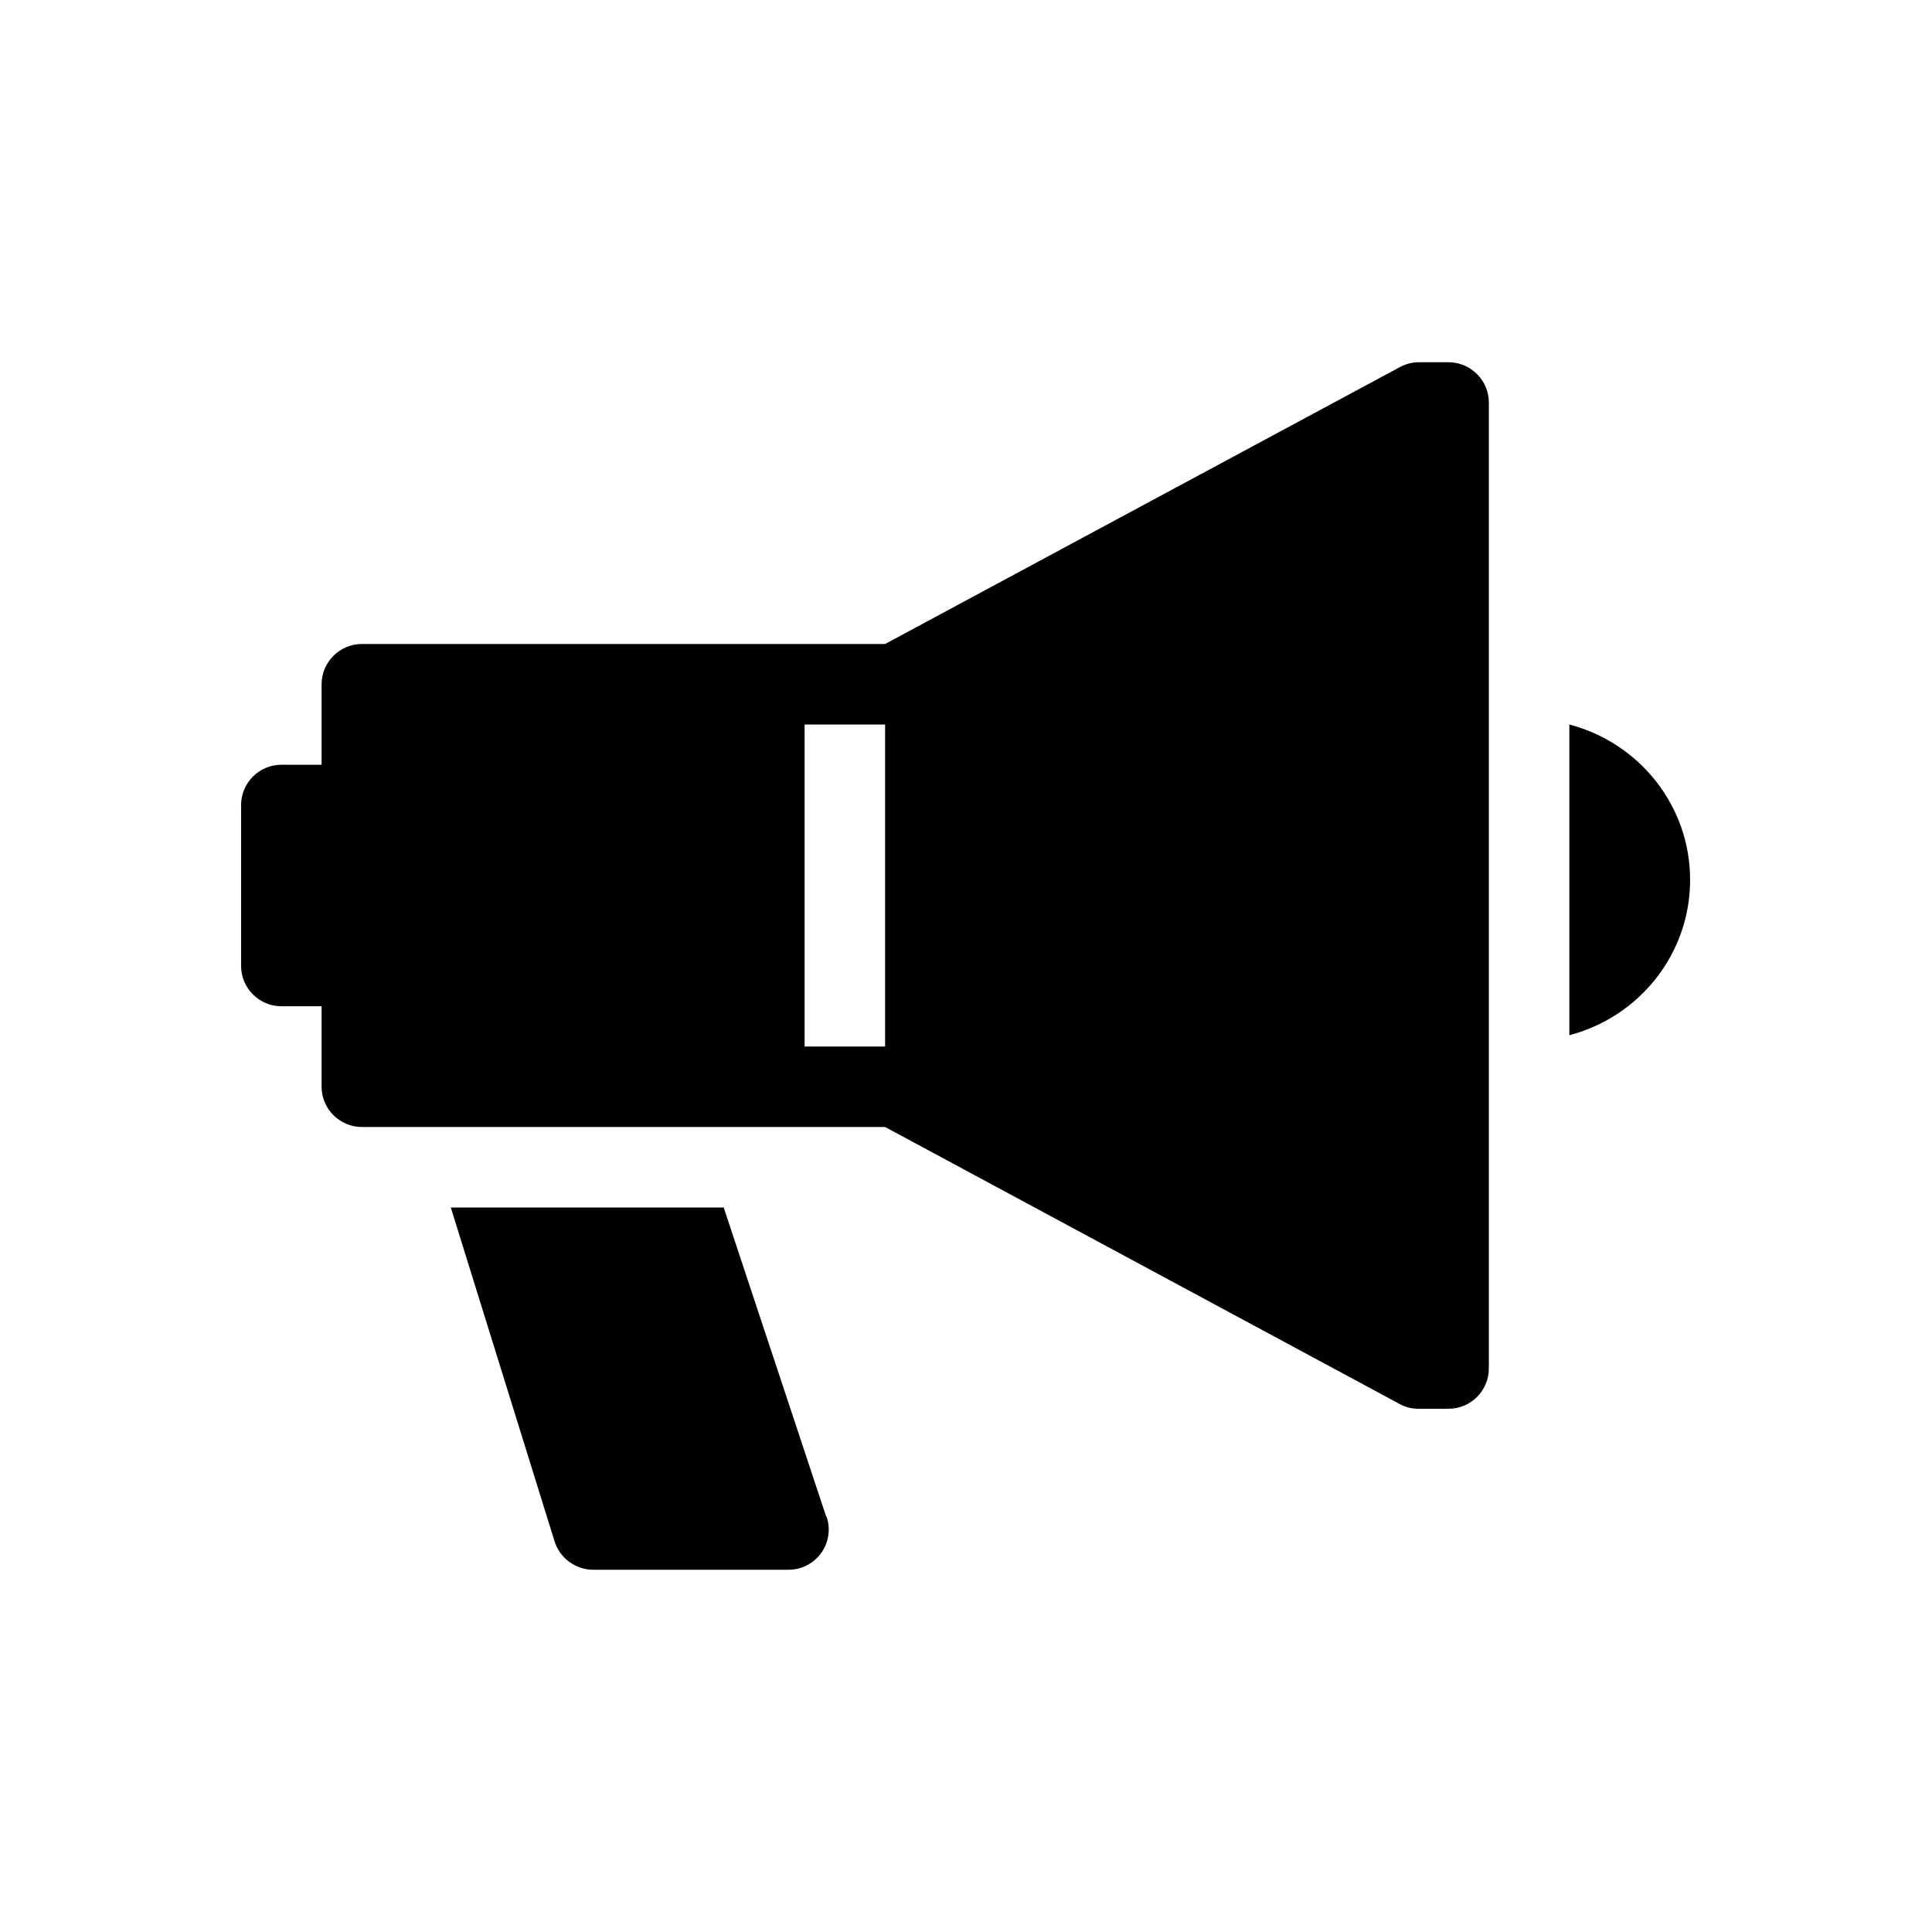
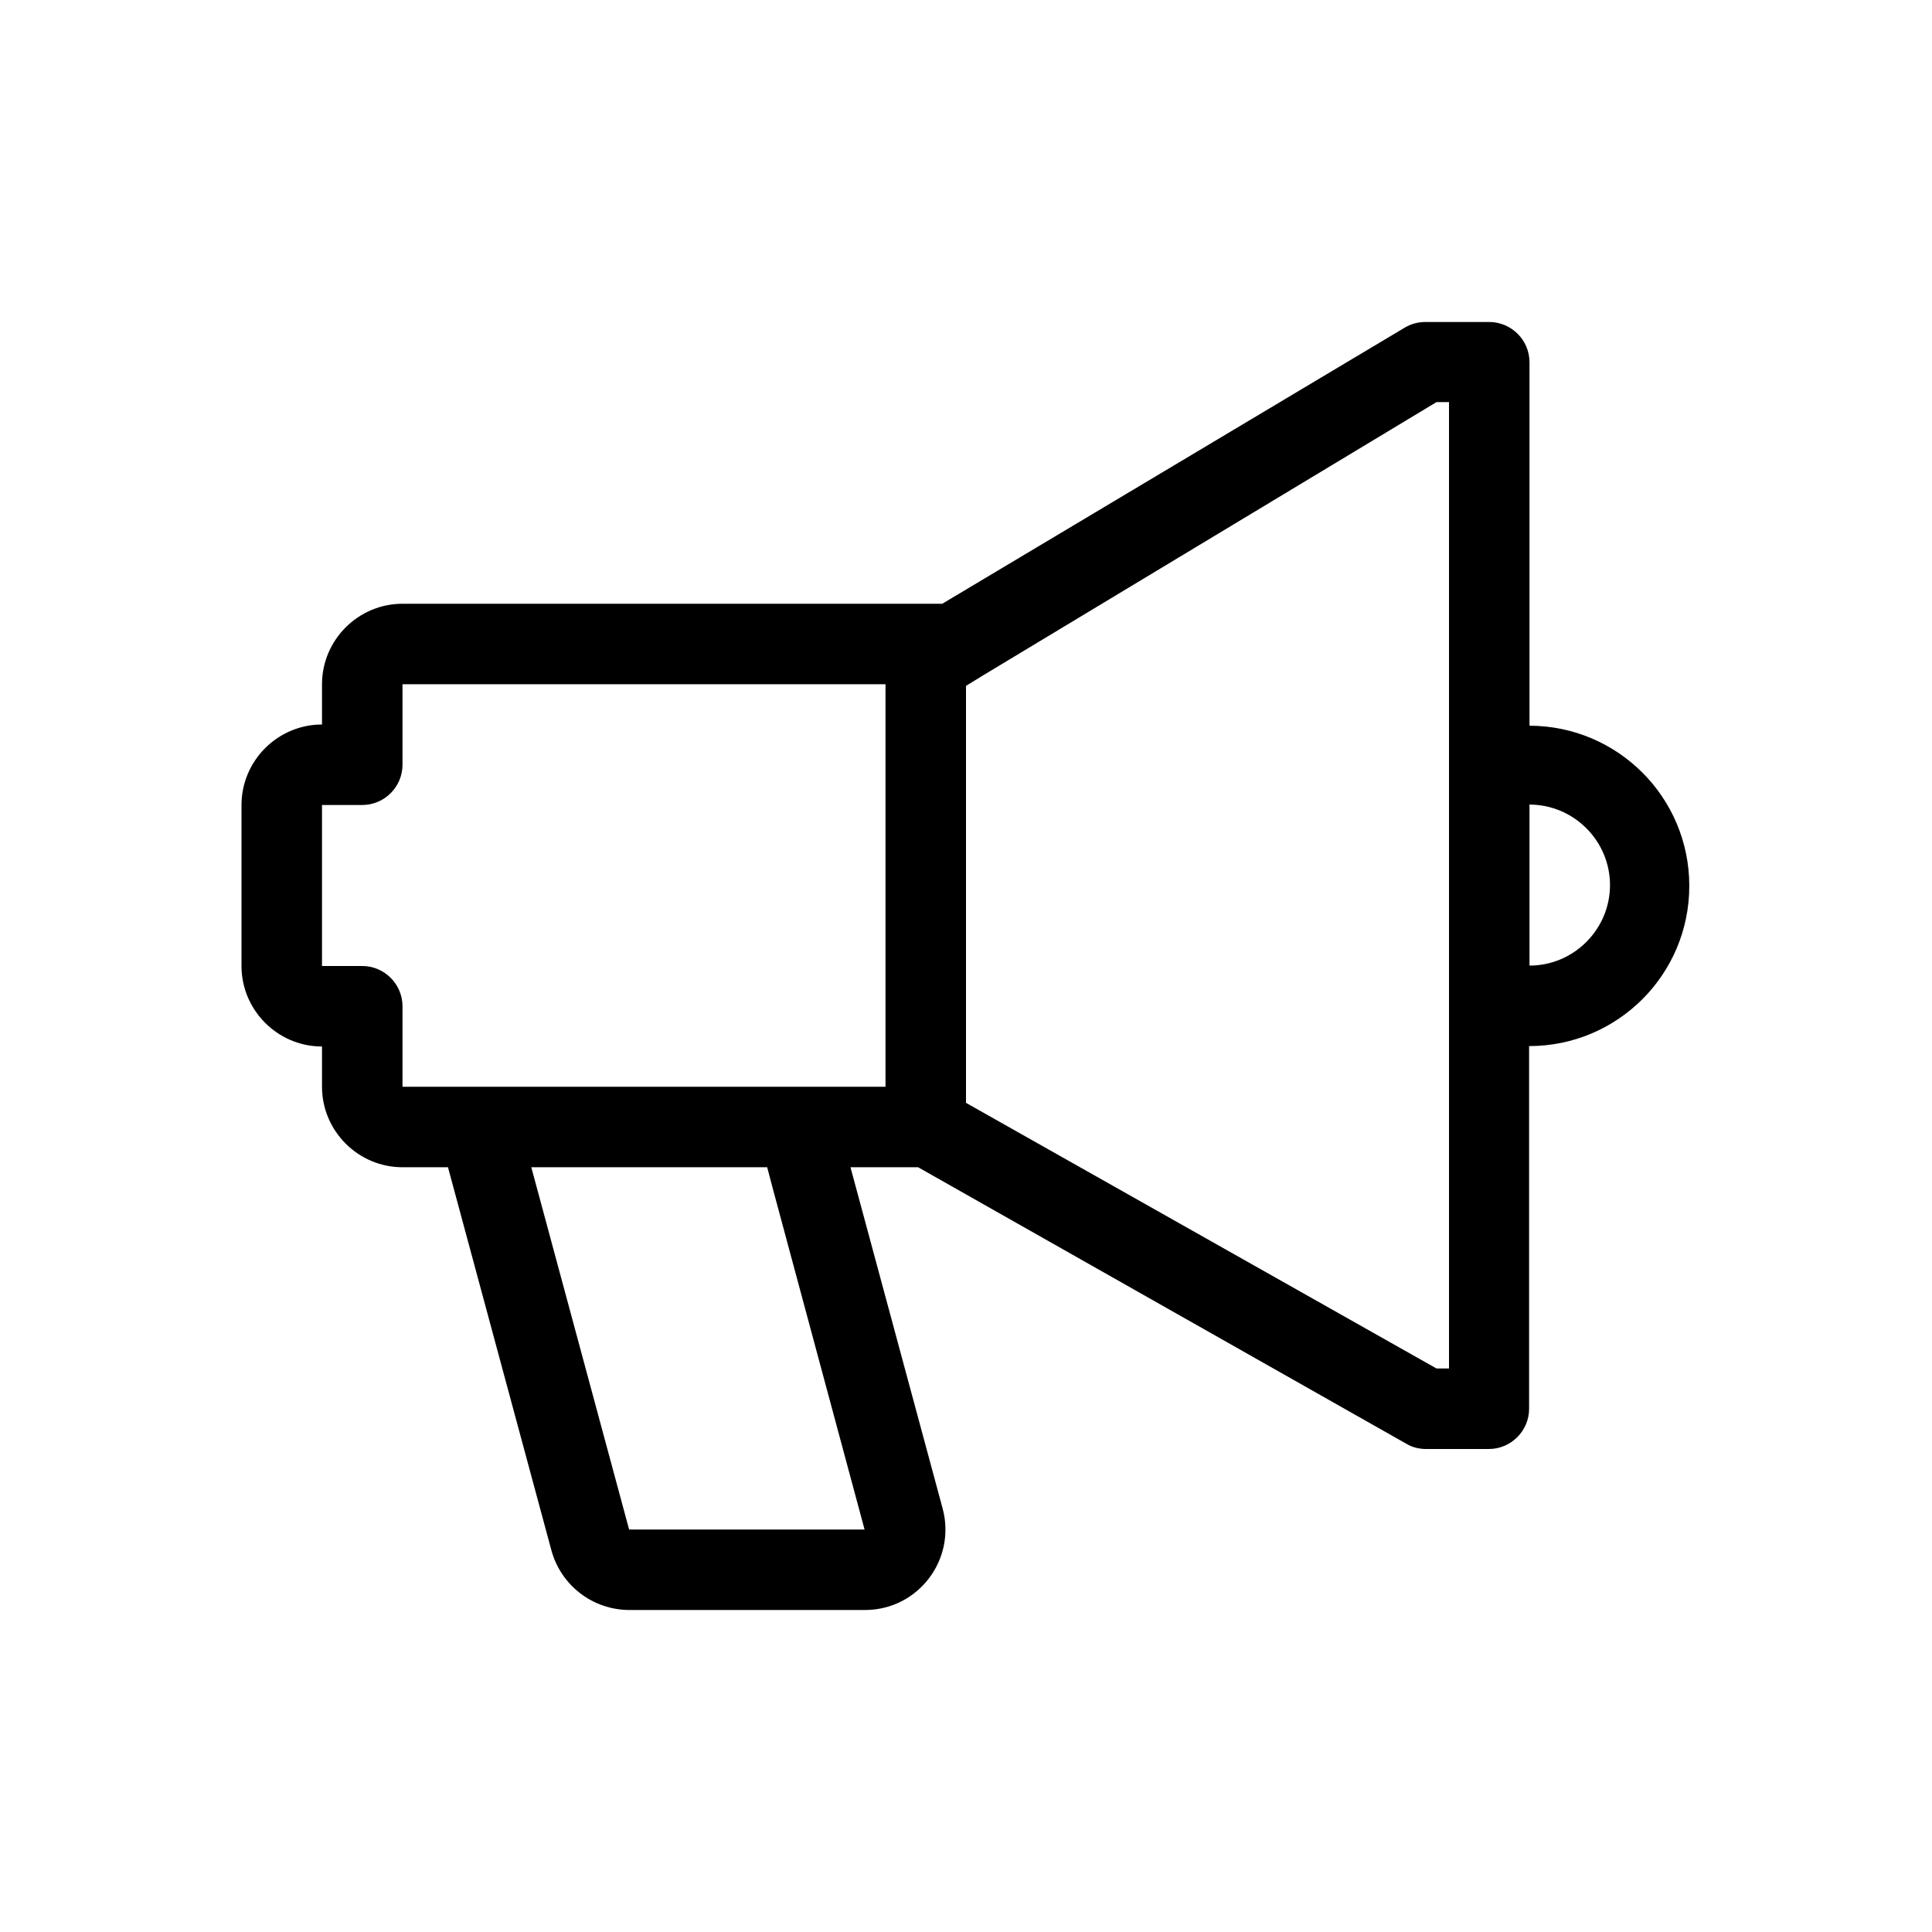
<svg xmlns="http://www.w3.org/2000/svg" viewBox="0 0 48 48">
-   <path d="M20.54 37.69a.999.999 0 0 1-.95 1.31h-4.85c-.44 0-.83-.29-.96-.7L11.2 30h6.78l2.55 7.69ZM34.78 9.12c.15-.08.31-.12.47-.12h.74c.55 0 1 .45 1 1v24c0 .55-.45 1-1 1h-.75a.94.94 0 0 1-.47-.12L21.99 28h-13c-.55 0-1-.45-1-1v-2h-1c-.55 0-1-.45-1-1v-4c0-.55.45-1 1-1h1v-2c0-.55.45-1 1-1h13l12.79-6.88ZM21.99 18h-2v8h2v-8Zm17 0v7.72c1.72-.45 3-2 3-3.86s-1.28-3.41-3-3.86Z" />
+   <path d="M38 18.03V9c0-.55-.45-1-1-1h-1.59c-.18 0-.36.05-.51.14L23.41 15H10c-1.1 0-2 .9-2 2v1c-1.1 0-2 .9-2 2v4c0 1.1.9 2 2 2v1c0 1.1.9 2 2 2h1.13l2.57 9.52A2.01 2.01 0 0 0 15.63 40h5.86c1.32 0 2.27-1.25 1.93-2.52L21.13 29h1.68l12.13 6.87c.15.09.32.13.49.13h1.56c.55 0 1-.45 1-1v-9.01c2.2 0 3.98-1.78 3.98-3.98s-1.78-3.98-3.98-3.98ZM21.49 38h-5.86l-2.43-9h5.86l.14.53L21.48 38ZM10 27v-2c0-.55-.45-1-1-1H8v-4h1c.55 0 1-.45 1-1v-2h12v10H10Zm26-8.99V34h-.31L24 27.4V17.04l.44-.27 11.25-6.78H36V18Zm2 3.53v-.04.04Zm0 2.45v-4c1.1 0 2 .9 2 2s-.9 2-2 2Z" />
</svg>
